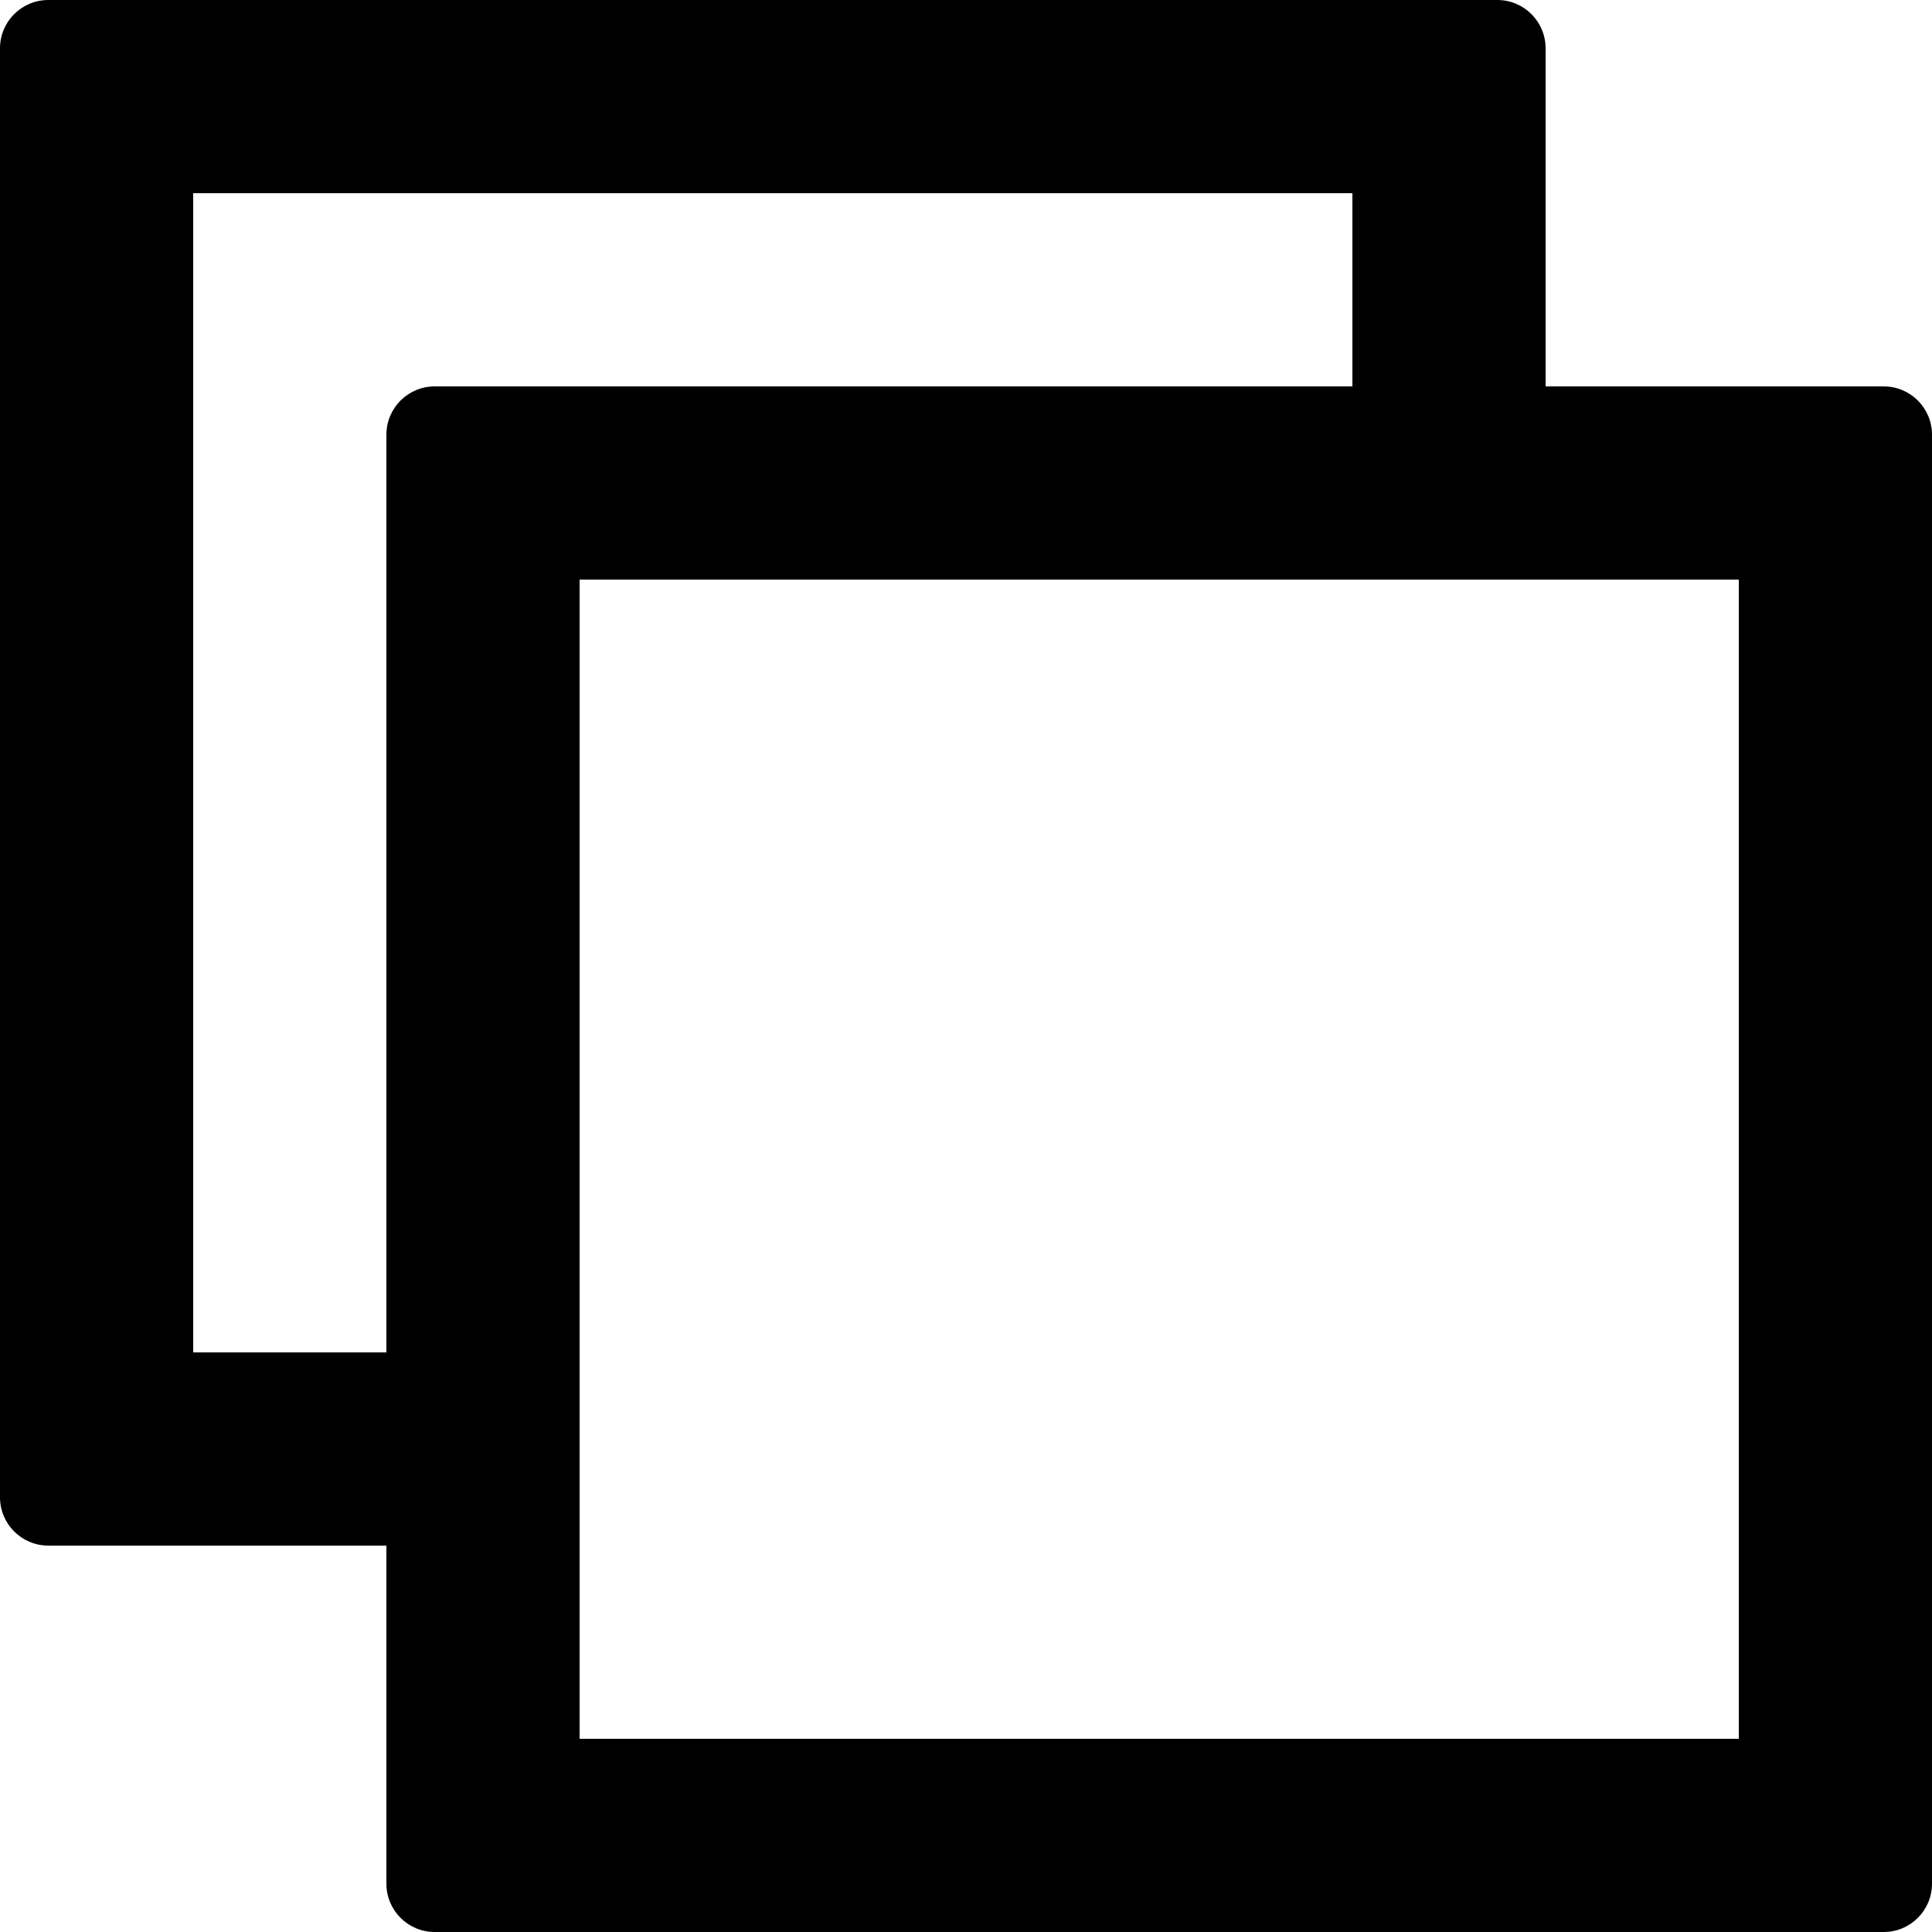
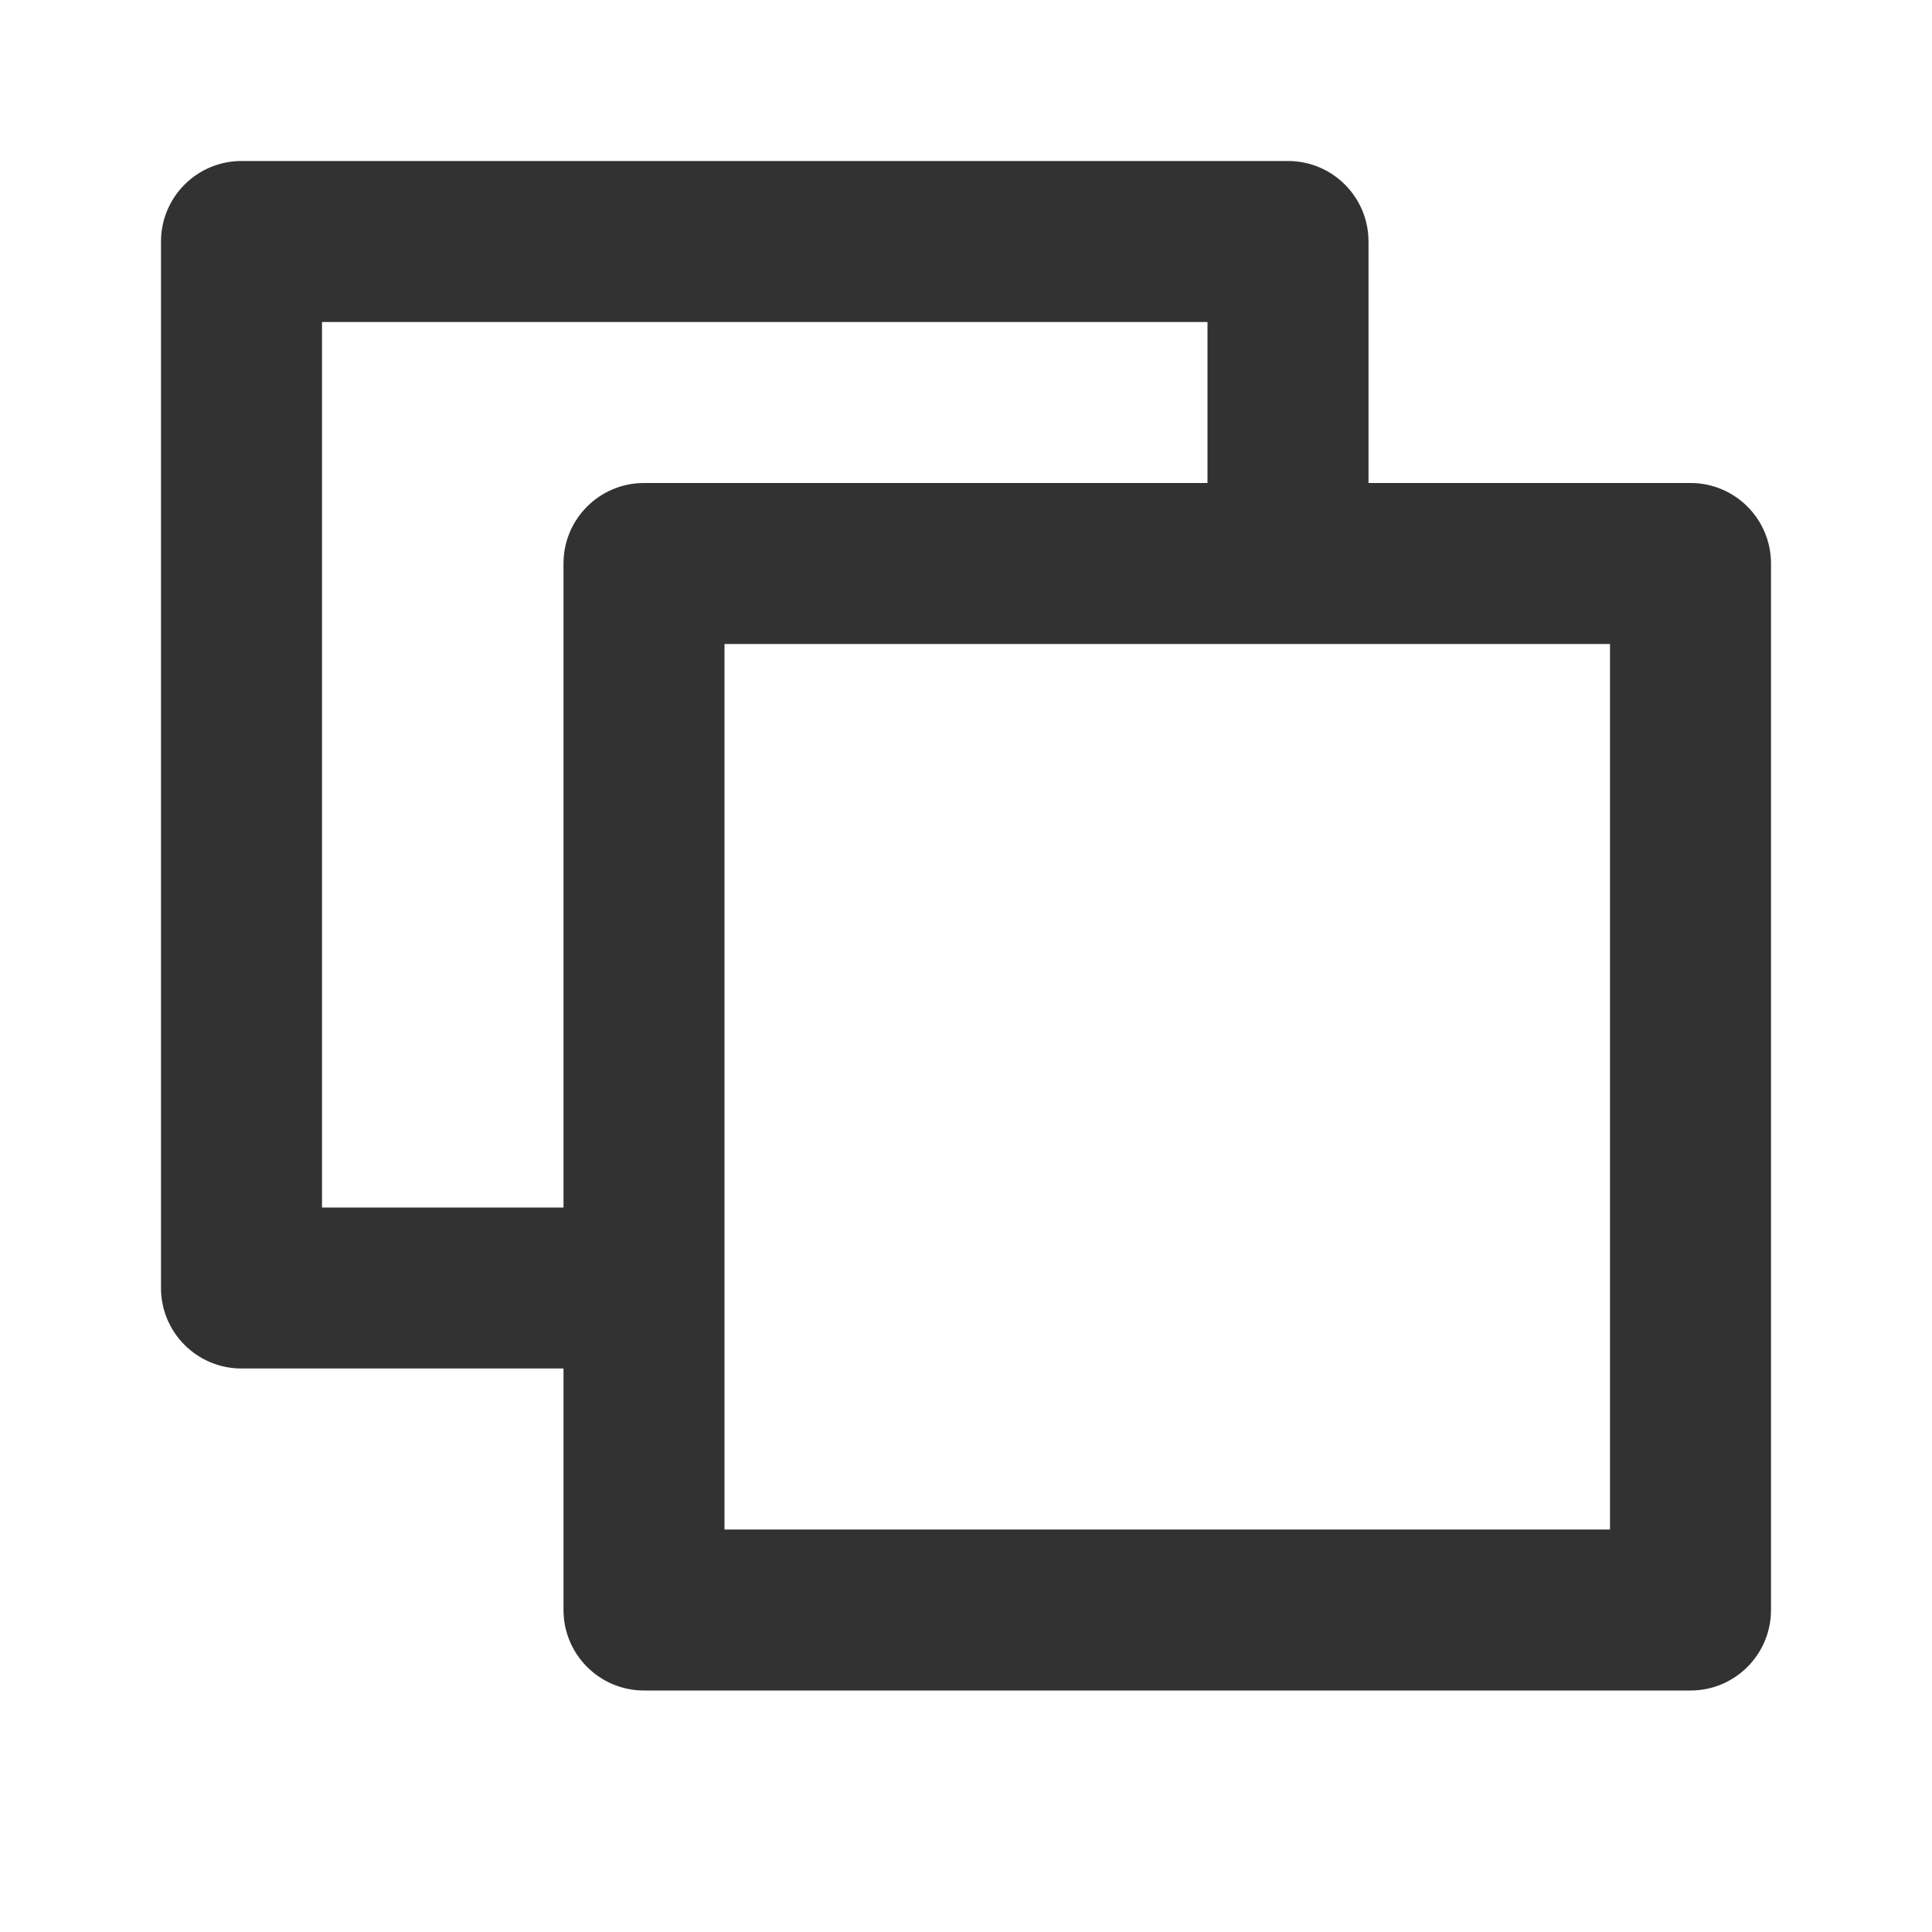
- <svg xmlns="http://www.w3.org/2000/svg" width="20" height="20" viewBox="0 0 20 20">
-   <path d="M3005.5,1083H3002v-3.5a.5.5,0,0,0-.5-.5h-15a.5.5,0,0,0-.5.5v15a.5.5,0,0,0,.5.5h3.5v3.5a.5.5,0,0,0,.5.5h15a.5.5,0,0,0,.5-.5v-15A.5.5,0,0,0,3005.5,1083Zm-17.5,10v-12h12v2h-9.5a.5.5,0,0,0-.5.5v9.5Zm16,4h-12v-12h12Z" transform="translate(-2986 -1079)" />
+ <svg xmlns="http://www.w3.org/2000/svg" width="24" height="24" viewBox="0 0 24 24">
+   <rect fill="none" width="24" height="24" />
+   <g transform="translate(-643 -747)">
+     <path fill="#323232" d="M664,753h-4v-3a1,1,0,0,0-1-1H646a1,1,0,0,0-1,1v13a1,1,0,0,0,1,1h4v3a1,1,0,0,0,1,1h13a1,1,0,0,0,1-1V754A1,1,0,0,0,664,753Zm-17,9V751h11v2h-7a1,1,0,0,0-1,1v8Zm16,4H652V755h11Z" />
+   </g>
</svg>
